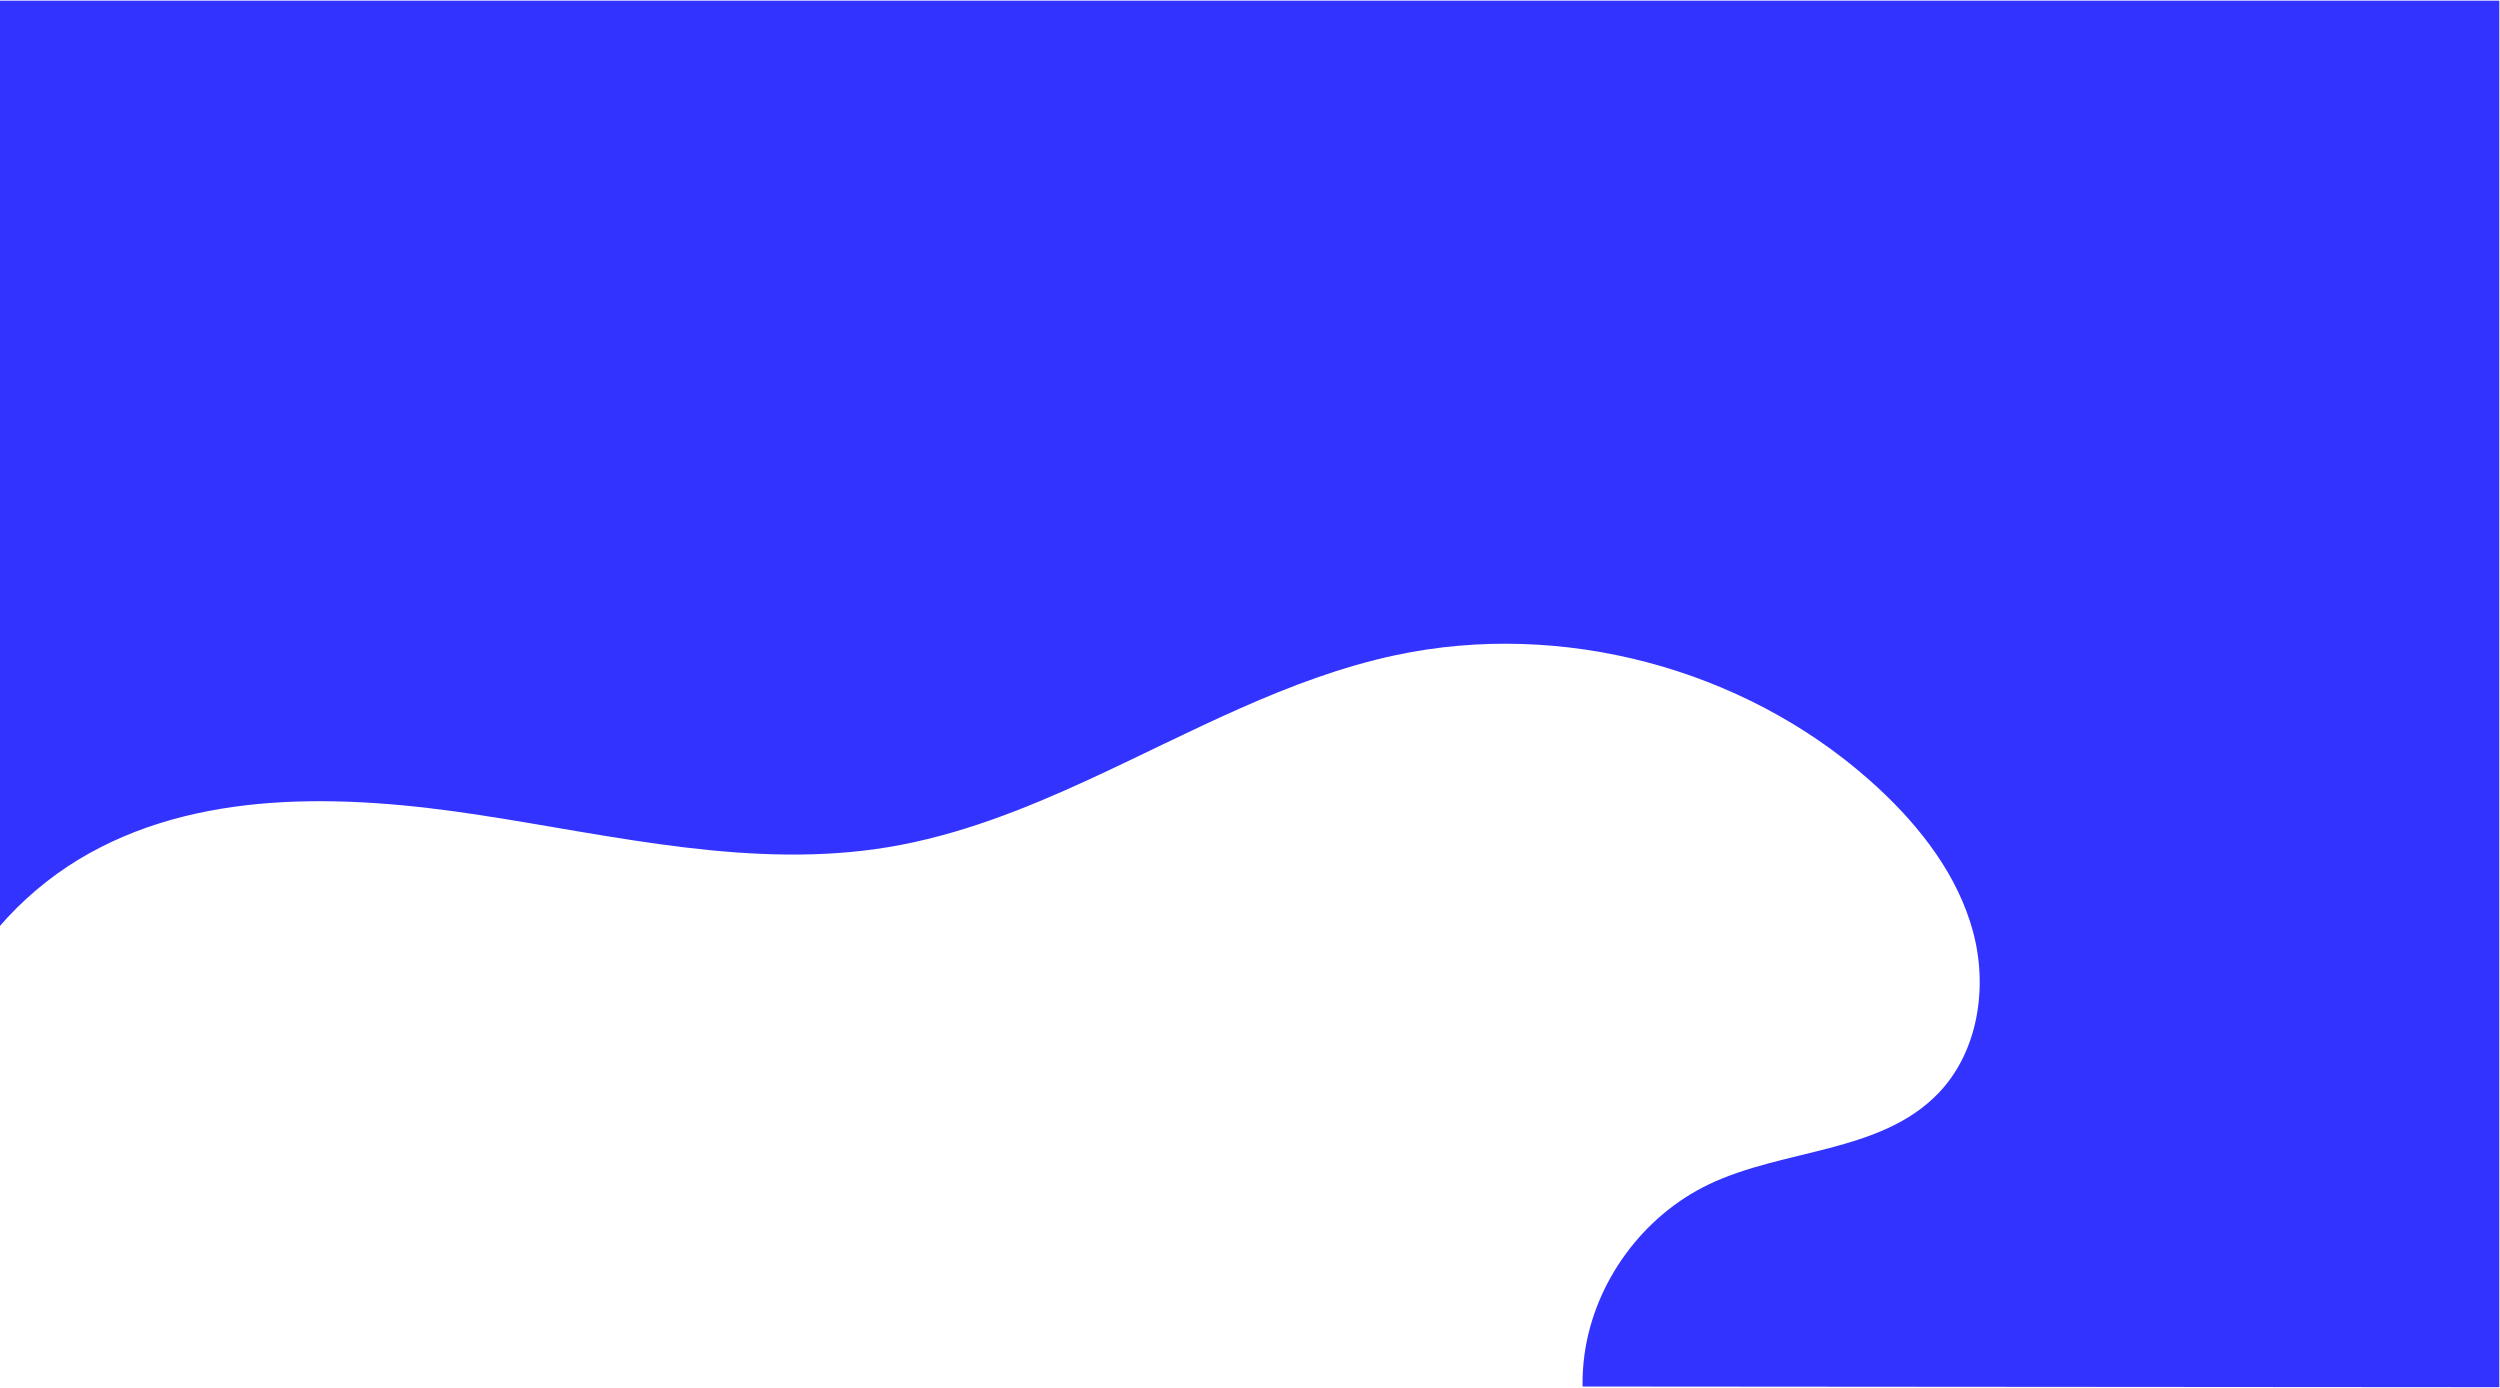
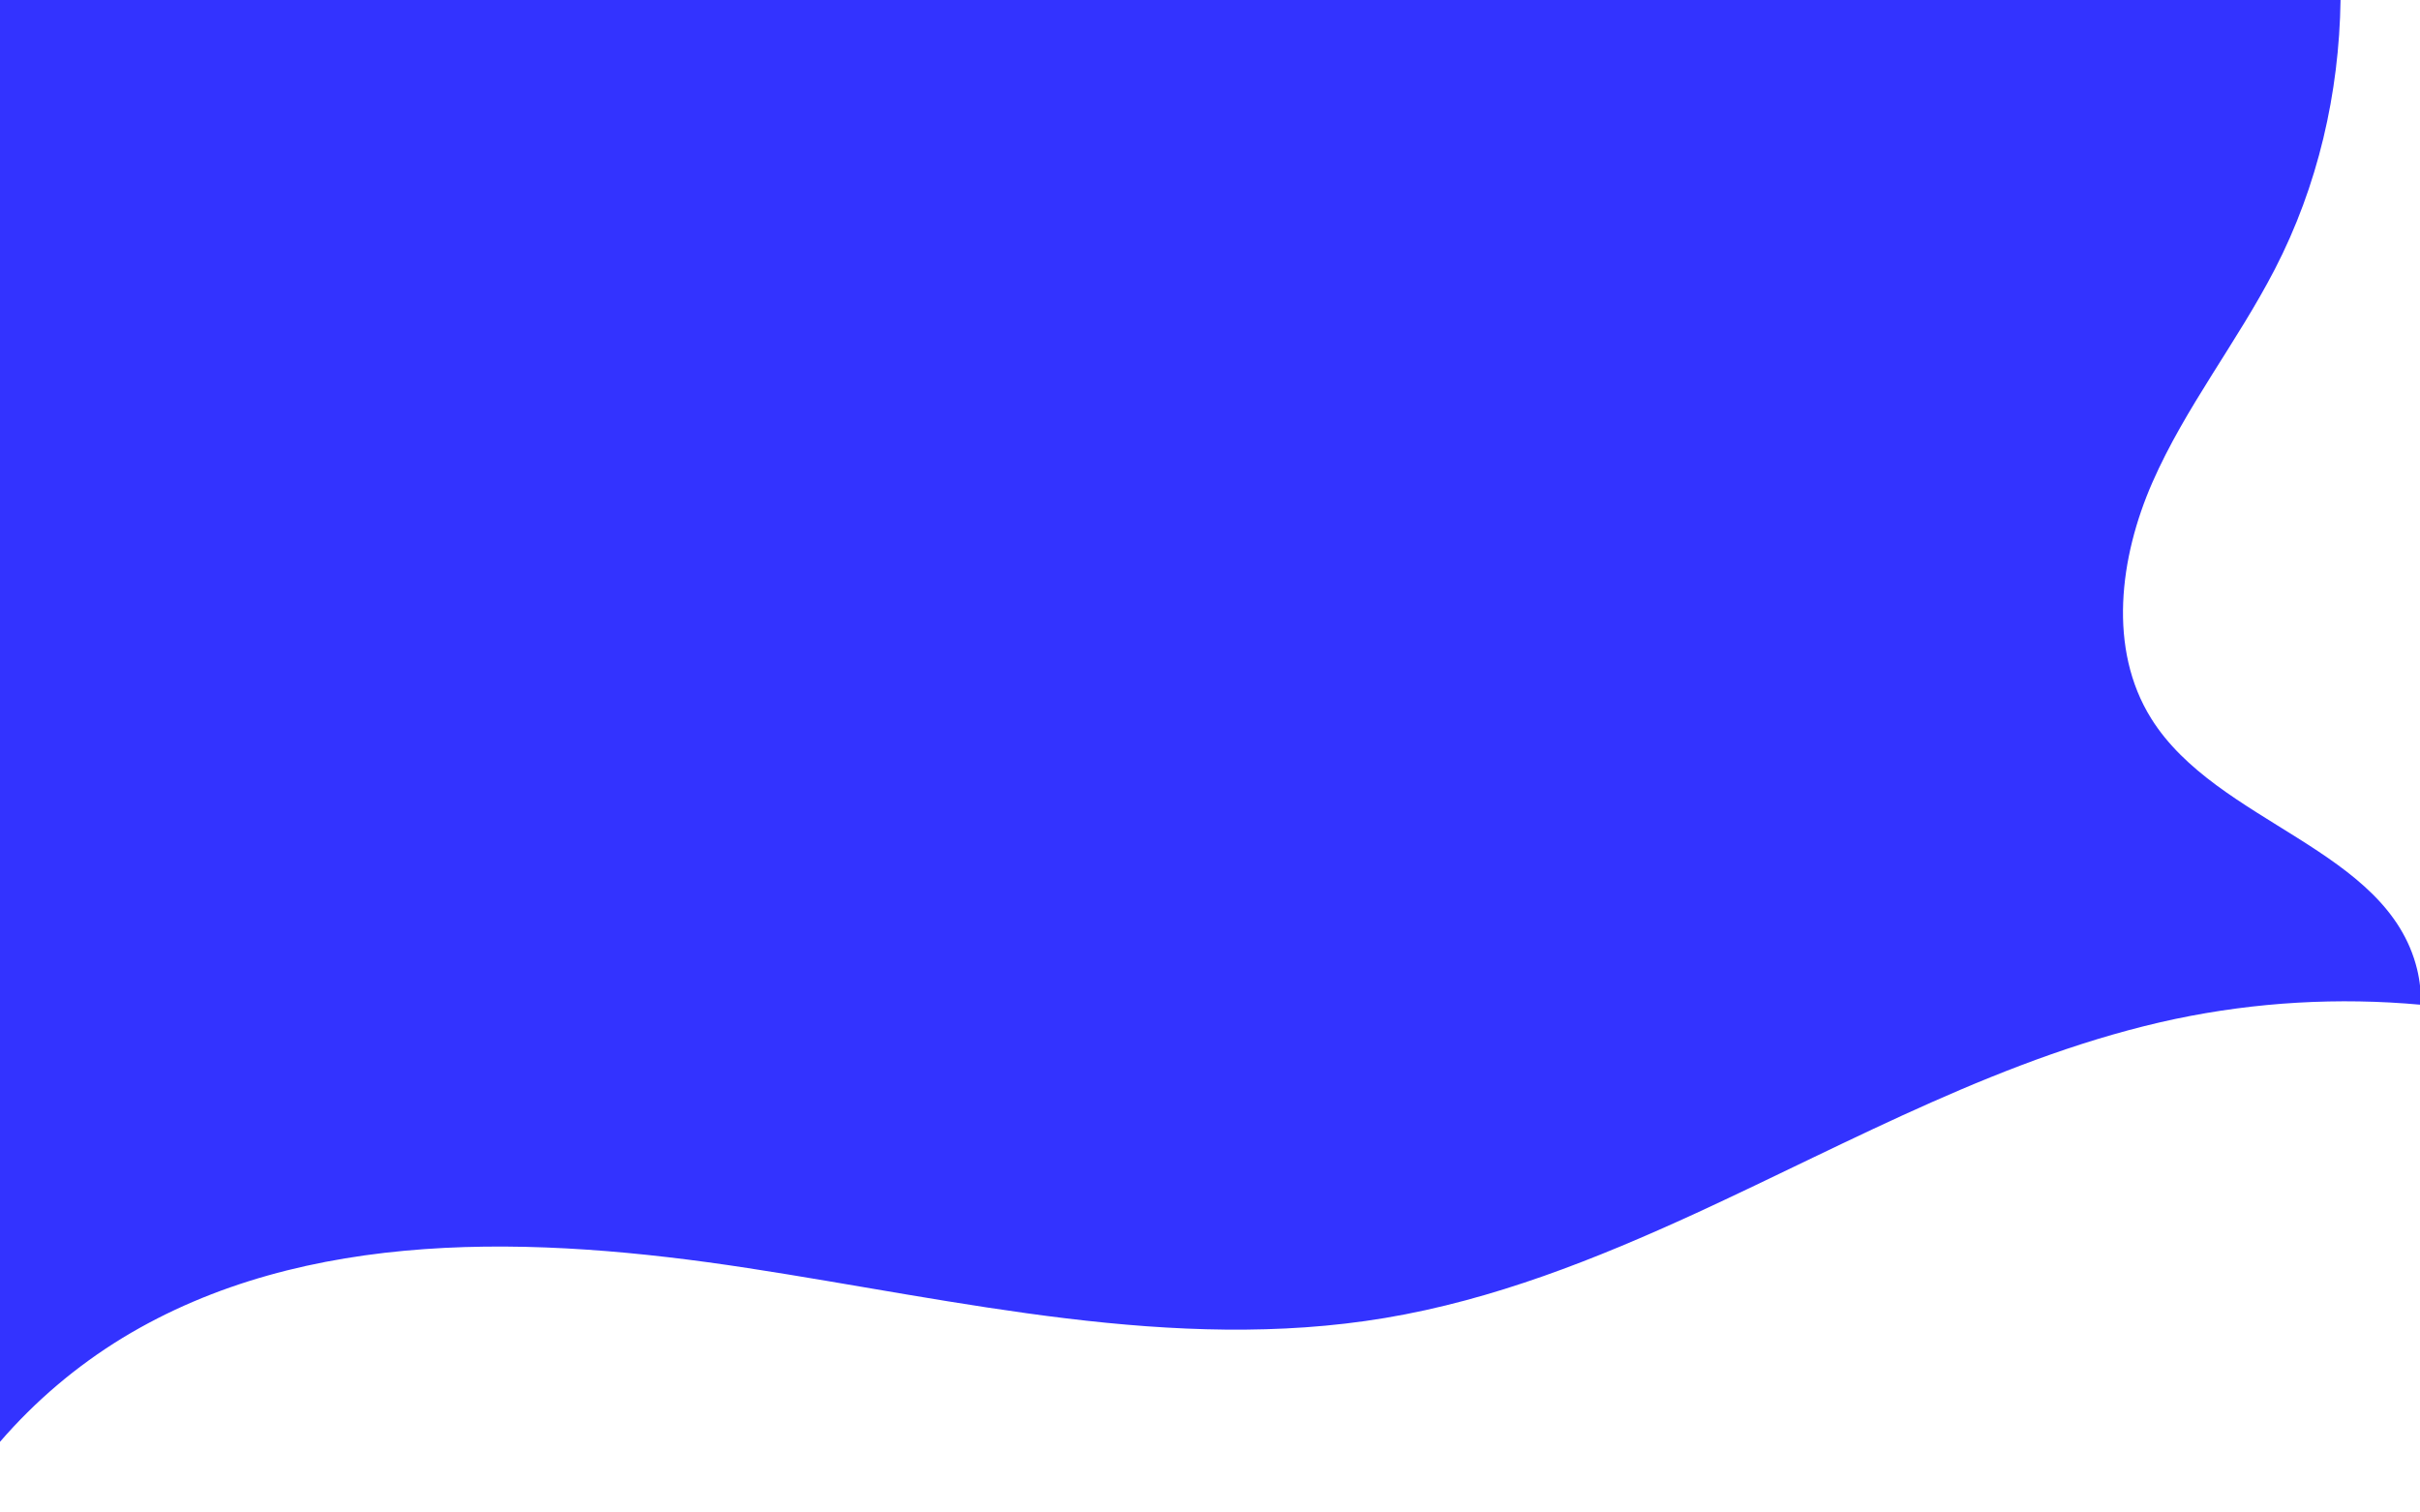
- <svg xmlns="http://www.w3.org/2000/svg" viewBox="0 0 1813 1006">
+ <svg xmlns="http://www.w3.org/2000/svg" viewBox="0 0 1127 704">
  <defs>
    <style>.cls-1{fill:#33f;}</style>
  </defs>
  <g id="Layer_2" data-name="Layer 2">
-     <path class="cls-1" d="M1812.5.5V1006l-664.83-.5a154.09,154.09,0,0,1,1.42-23.31c7.26-52.47,42.19-100.31,90-123.21,54.36-26.05,124.27-22.56,166.27-65.8,29.25-30.11,36.41-77.13,25.45-117.65s-37.67-75.19-68.42-103.77q-3.42-3.18-6.91-6.26c-91.87-81.13-223-115.93-343-90.46-78.55,16.68-150,56.8-223.19,90.46C742.54,587,695.05,605.84,644.5,614.29c-98.36,16.43-198.22-8.12-296.8-23.25S141.83,571.82,56.58,623.56A242.25,242.25,0,0,0-.5,672V.5Z" />
+     <path class="cls-1" d="M1127.42,467.92A385.87,385.87,0,0,0,1013,474.54c-78.55,16.68-150,56.8-223.19,90.46C743,586.48,695.55,605.34,645,613.79c-98.36,16.43-198.22-8.12-296.8-23.25S142.33,571.32,57.08,623.06A242.25,242.25,0,0,0,0,671.46V0H1090c-.63,43.45-10.57,86.62-30.6,125.37-17.53,33.92-41.66,64.29-57,99.24s-20.8,77.63-.58,110c30.7,49.17,110.06,60.47,123.83,116.77A64.2,64.2,0,0,1,1127.42,467.92Z" />
  </g>
</svg>
